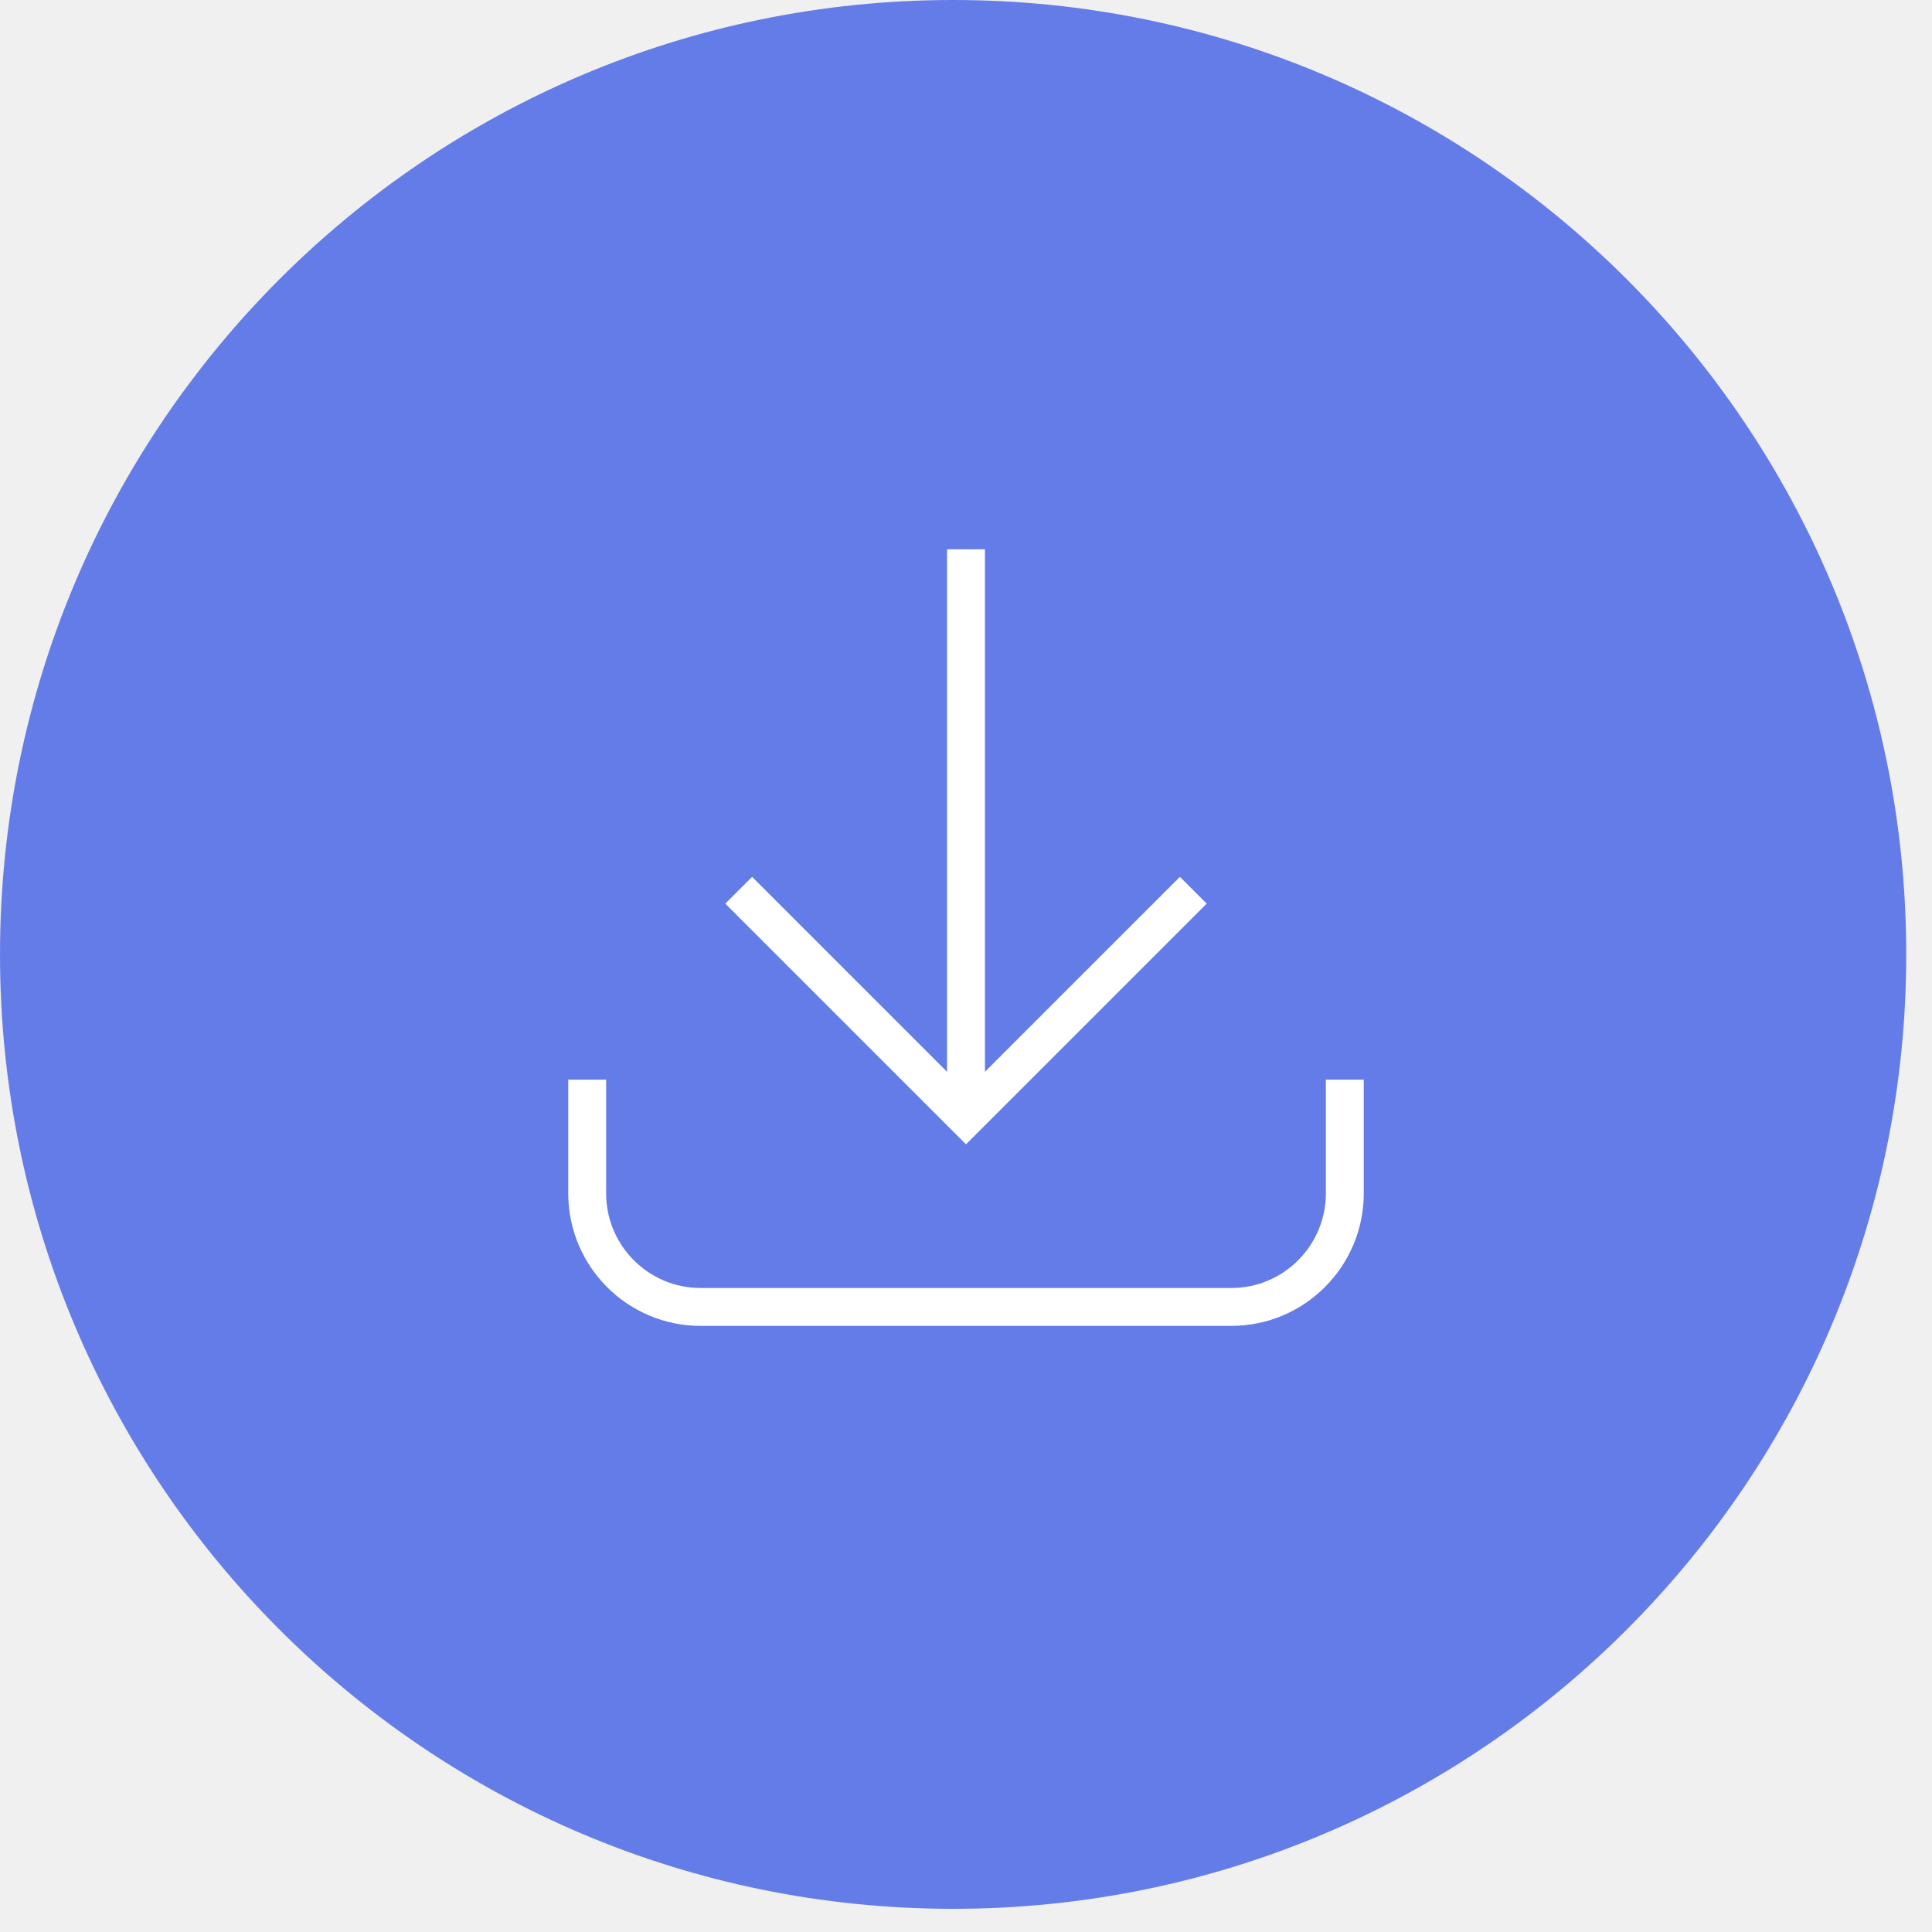
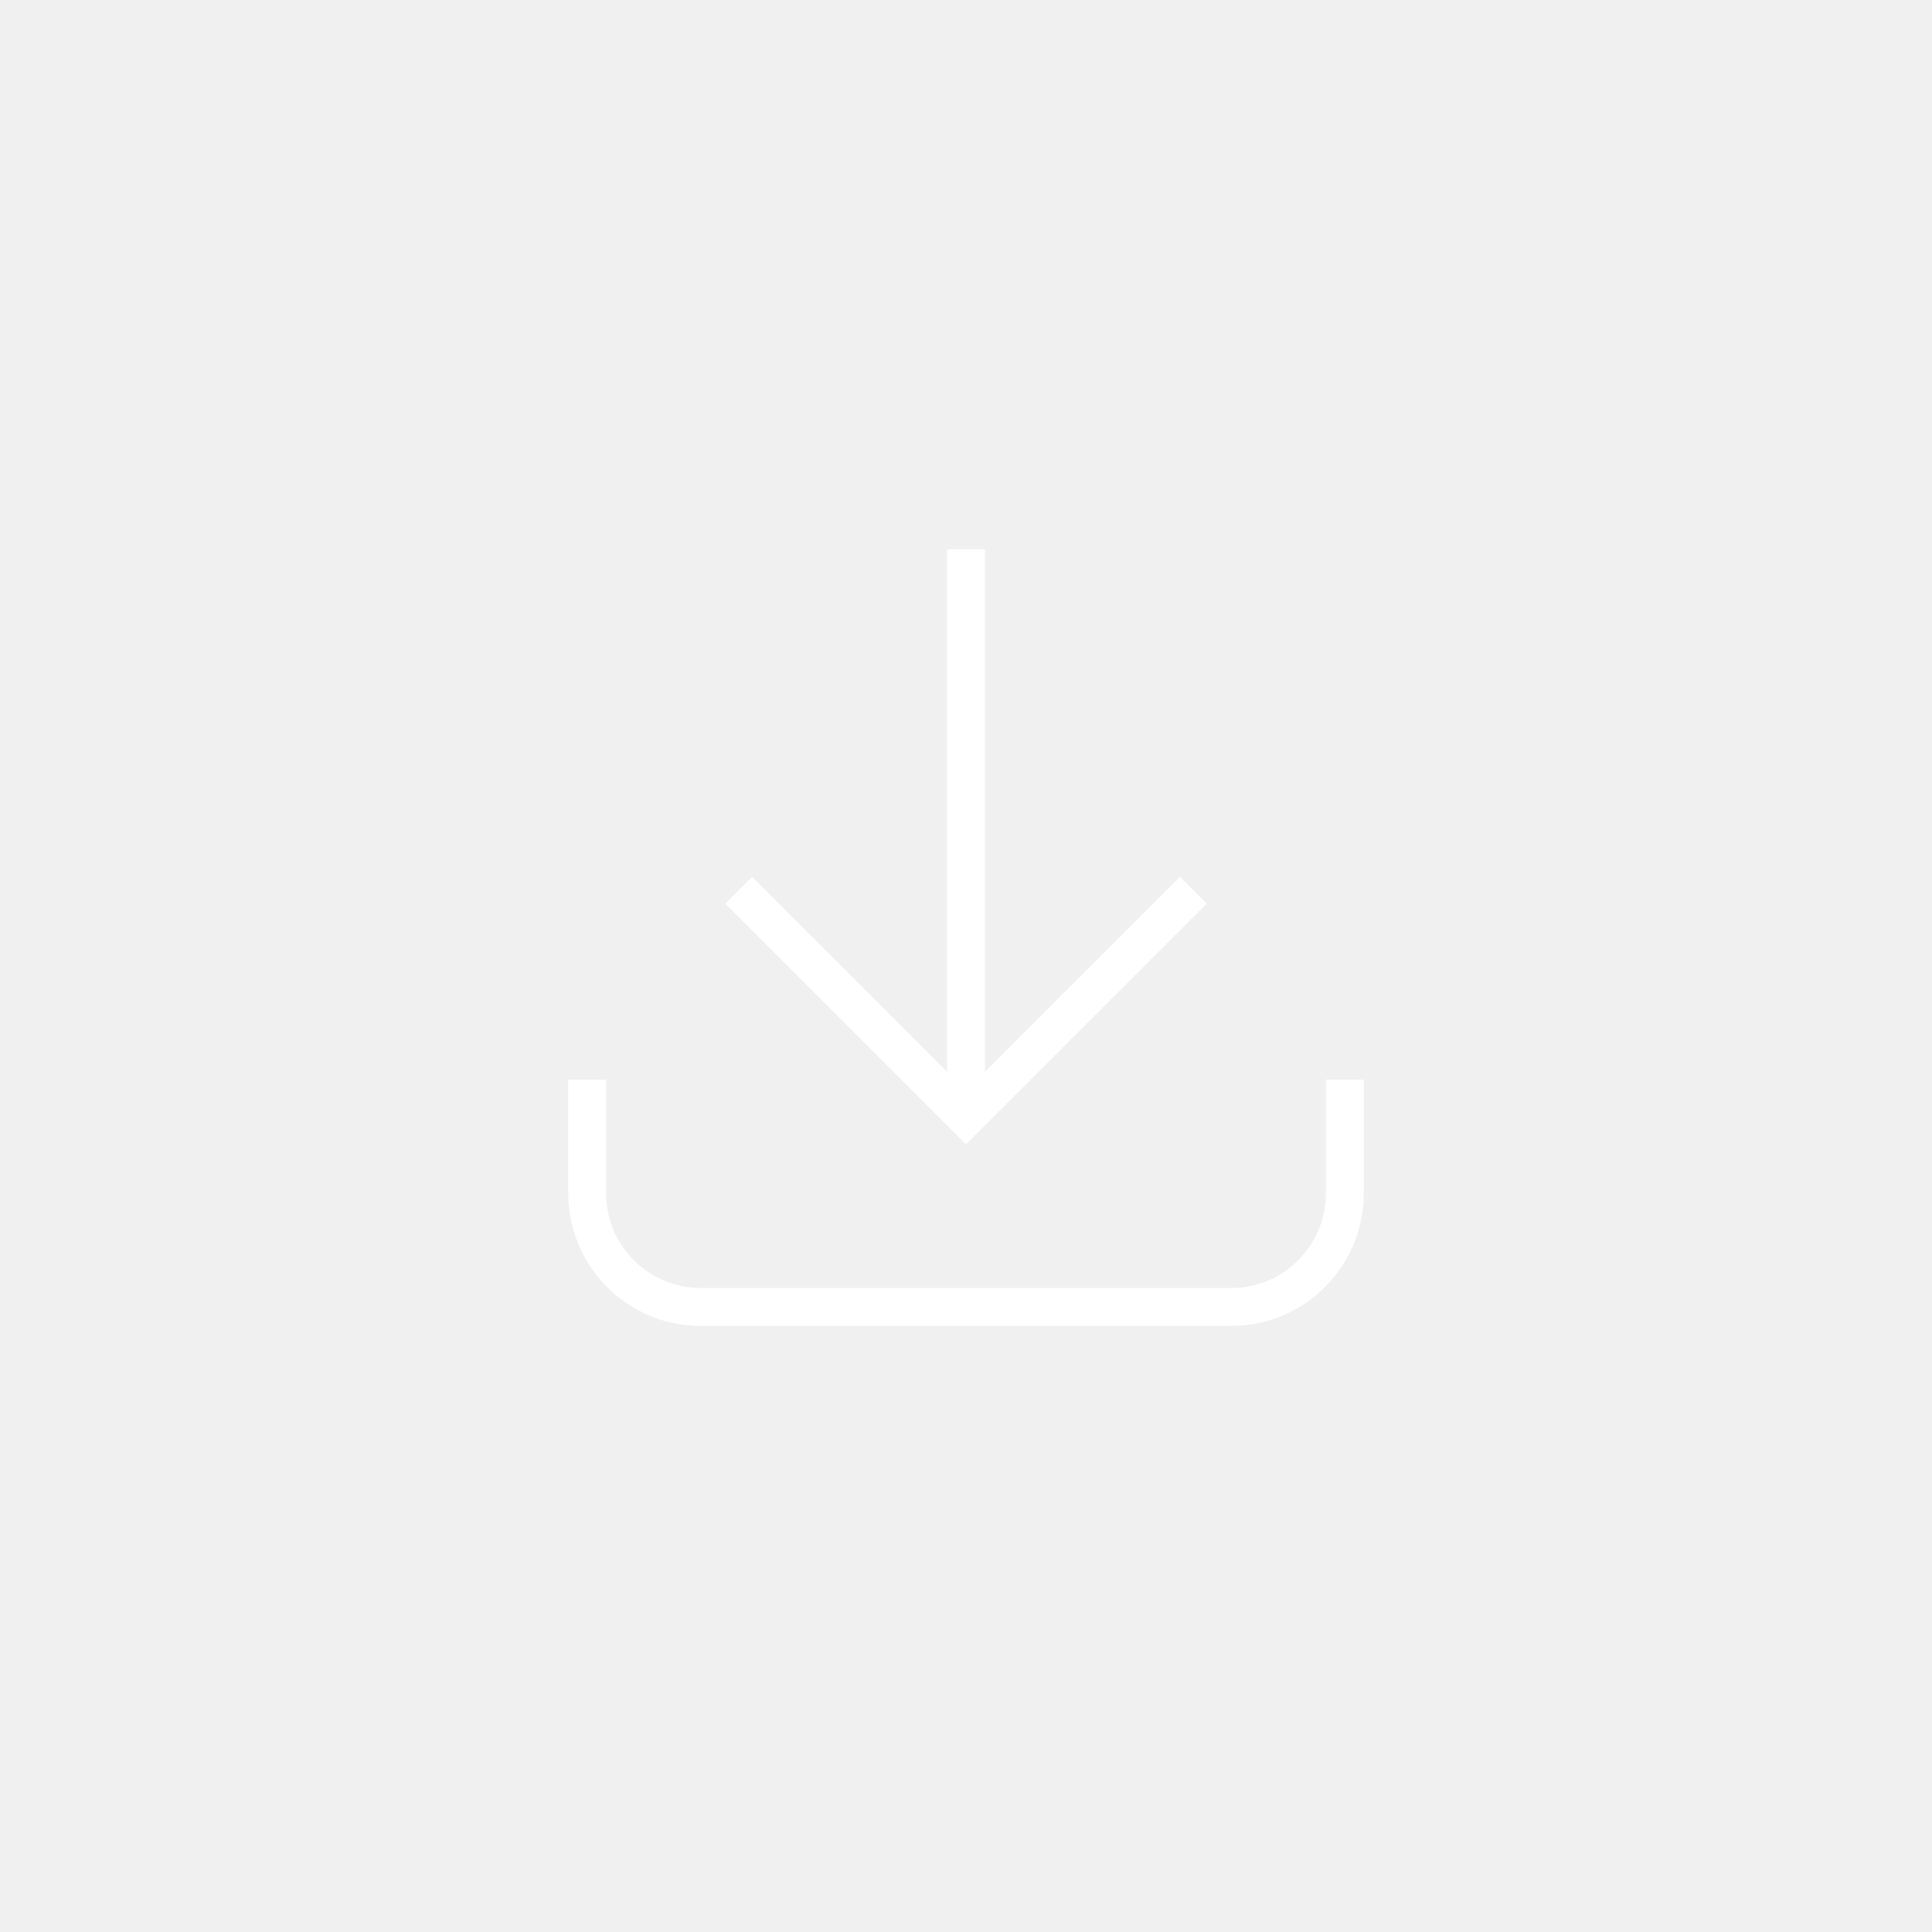
<svg xmlns="http://www.w3.org/2000/svg" width="51px" height="51px" viewBox="0 0 51 51" version="1.1">
  <defs />
  <g id="Symbols" stroke="none" stroke-width="1" fill="none" fill-rule="evenodd">
    <g id="Wallet/Icon/Import" transform="translate(0, -1)">
      <g id="arrows-24px-outline-2_square-download" transform="translate(-1, 0)">
        <g id="Group" transform="translate(0.5, 0.5)">
-           <ellipse id="Oval-87" fill="#647CE8" cx="25.66" cy="25.694" rx="25.16" ry="25.194" />
+           <ellipse id="Oval-87" fill="none" cx="25.66" cy="25.694" rx="25.16" ry="25.194" />
          <path d="M16,29 L16,32 C16,33.657 17.343,35 18.994,35 L33.006,35 C34.659,35 36,33.653 36,32 L36,29" id="Shape" stroke="#FFFFFF" />
          <path d="M26,15 L26,30" id="Shape" stroke="#FFFFFF" />
          <polyline id="Shape" stroke="#FFFFFF" points="20 24 26 30 32 24" />
        </g>
      </g>
    </g>
  </g>
</svg>
